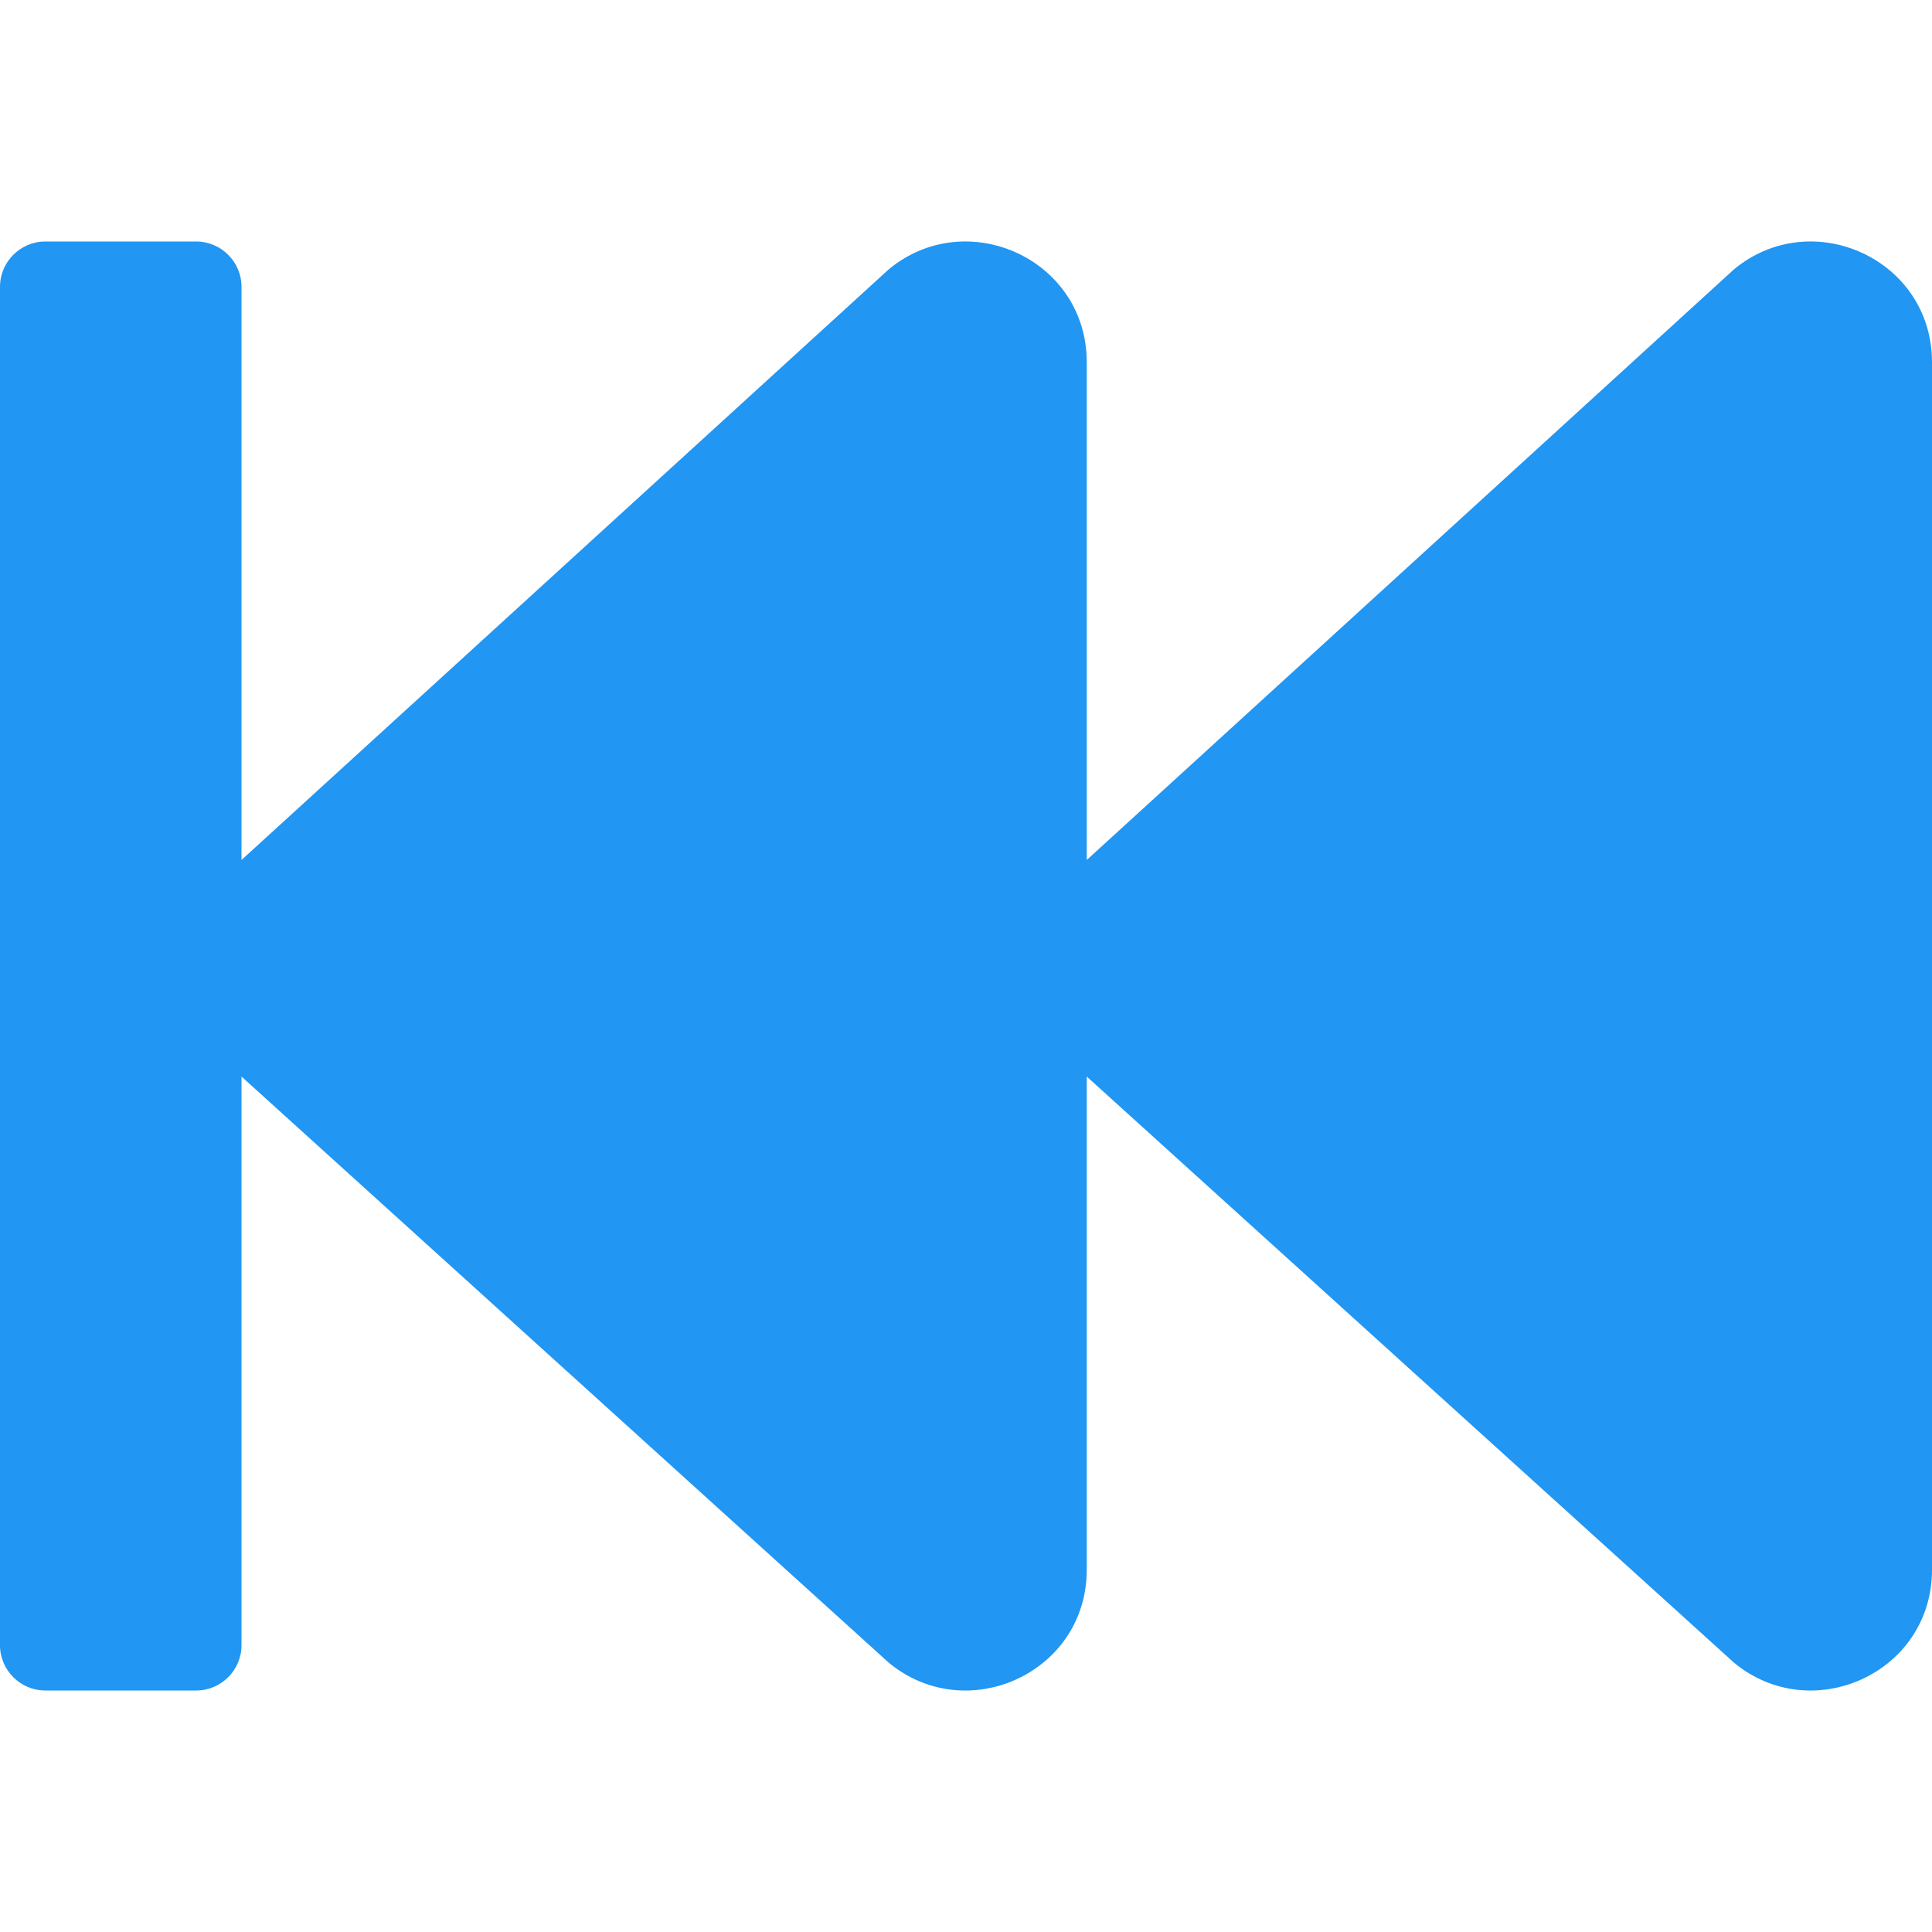
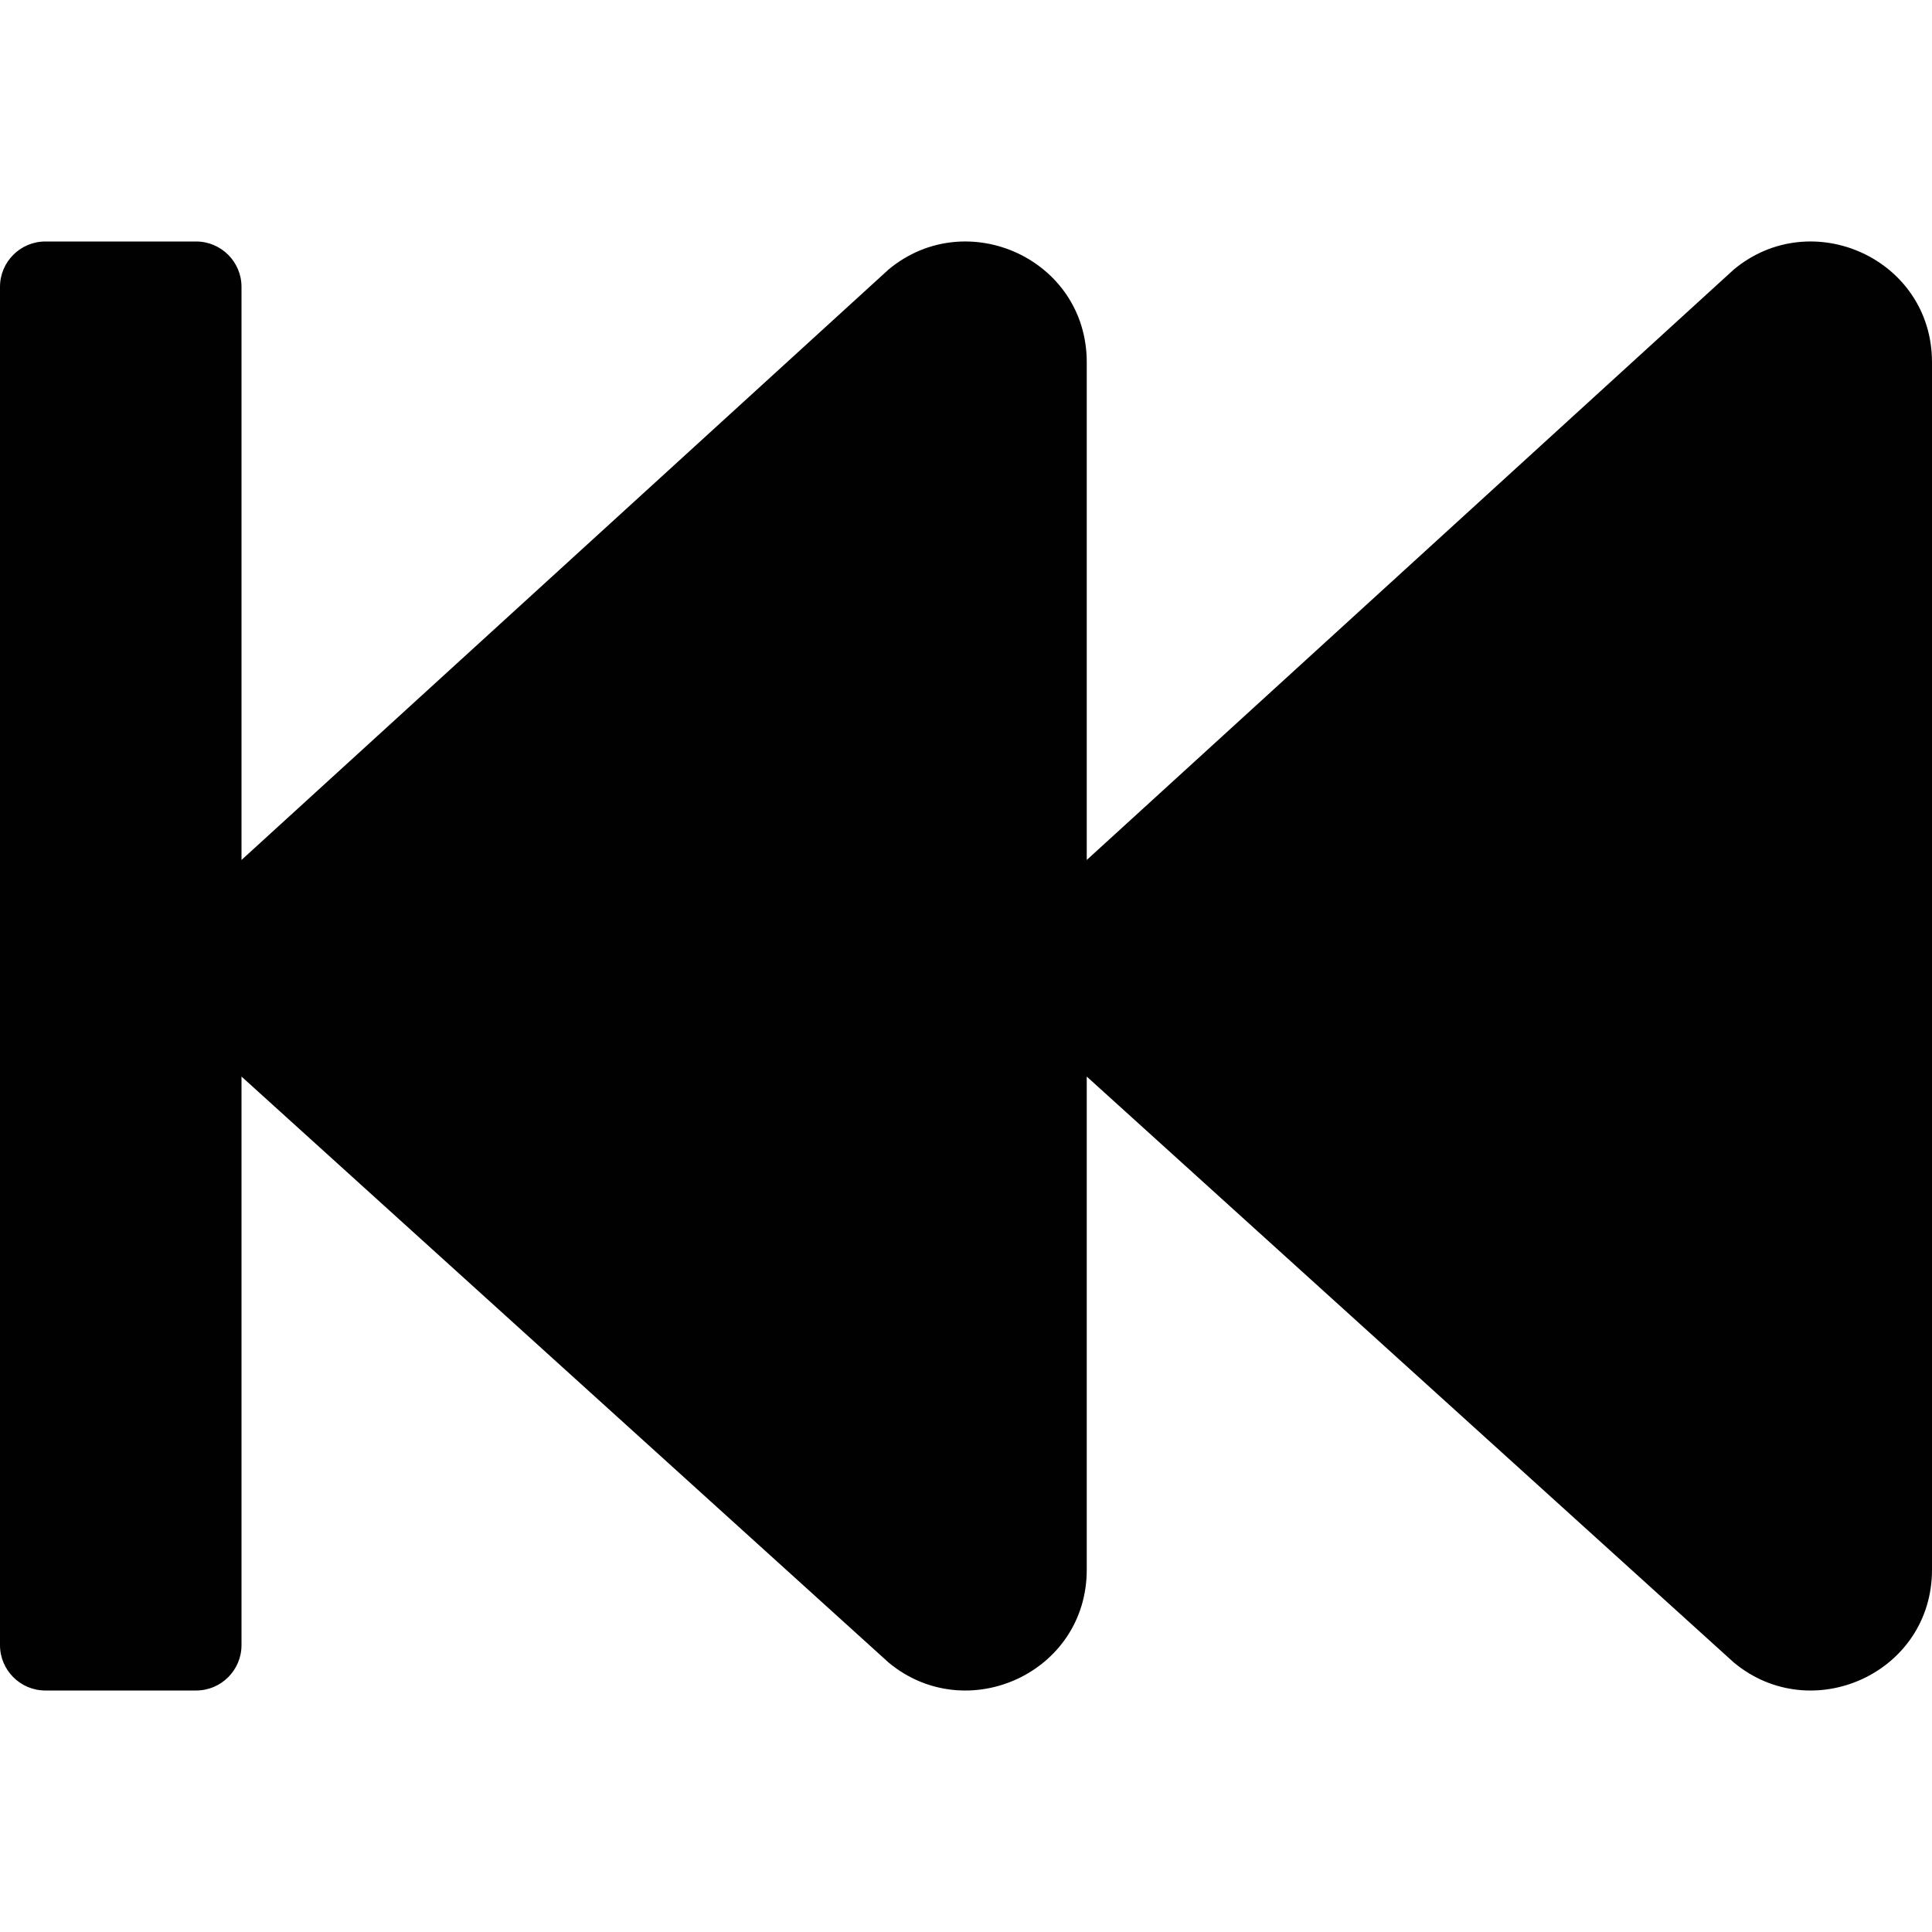
<svg xmlns="http://www.w3.org/2000/svg" viewBox="0 0 512 512">
-   <path style="fill:#2196f3" d="M0 436V76c0-6.6 5.4-12 12-12h40c6.6 0 12 5.4 12 12v151.9L235.5 71.4C256.1 54.3 288 68.6 288 96v131.9L459.5 71.4C480.1 54.3 512 68.6 512 96v320c0 27.4-31.9 41.7-52.5 24.6L288 285.3V416c0 27.4-31.9 41.7-52.5 24.6L64 285.3V436c0 6.6-5.4 12-12 12H12c-6.6 0-12-5.4-12-12z" />
+   <path style="fill:#010101" d="M0 436V76c0-6.6 5.4-12 12-12h40c6.6 0 12 5.4 12 12v151.9L235.5 71.4C256.1 54.3 288 68.6 288 96v131.9L459.5 71.4C480.1 54.3 512 68.6 512 96v320c0 27.4-31.9 41.7-52.5 24.6L288 285.3V416c0 27.4-31.9 41.7-52.5 24.6L64 285.3V436c0 6.6-5.4 12-12 12H12c-6.6 0-12-5.4-12-12z" />
</svg>
